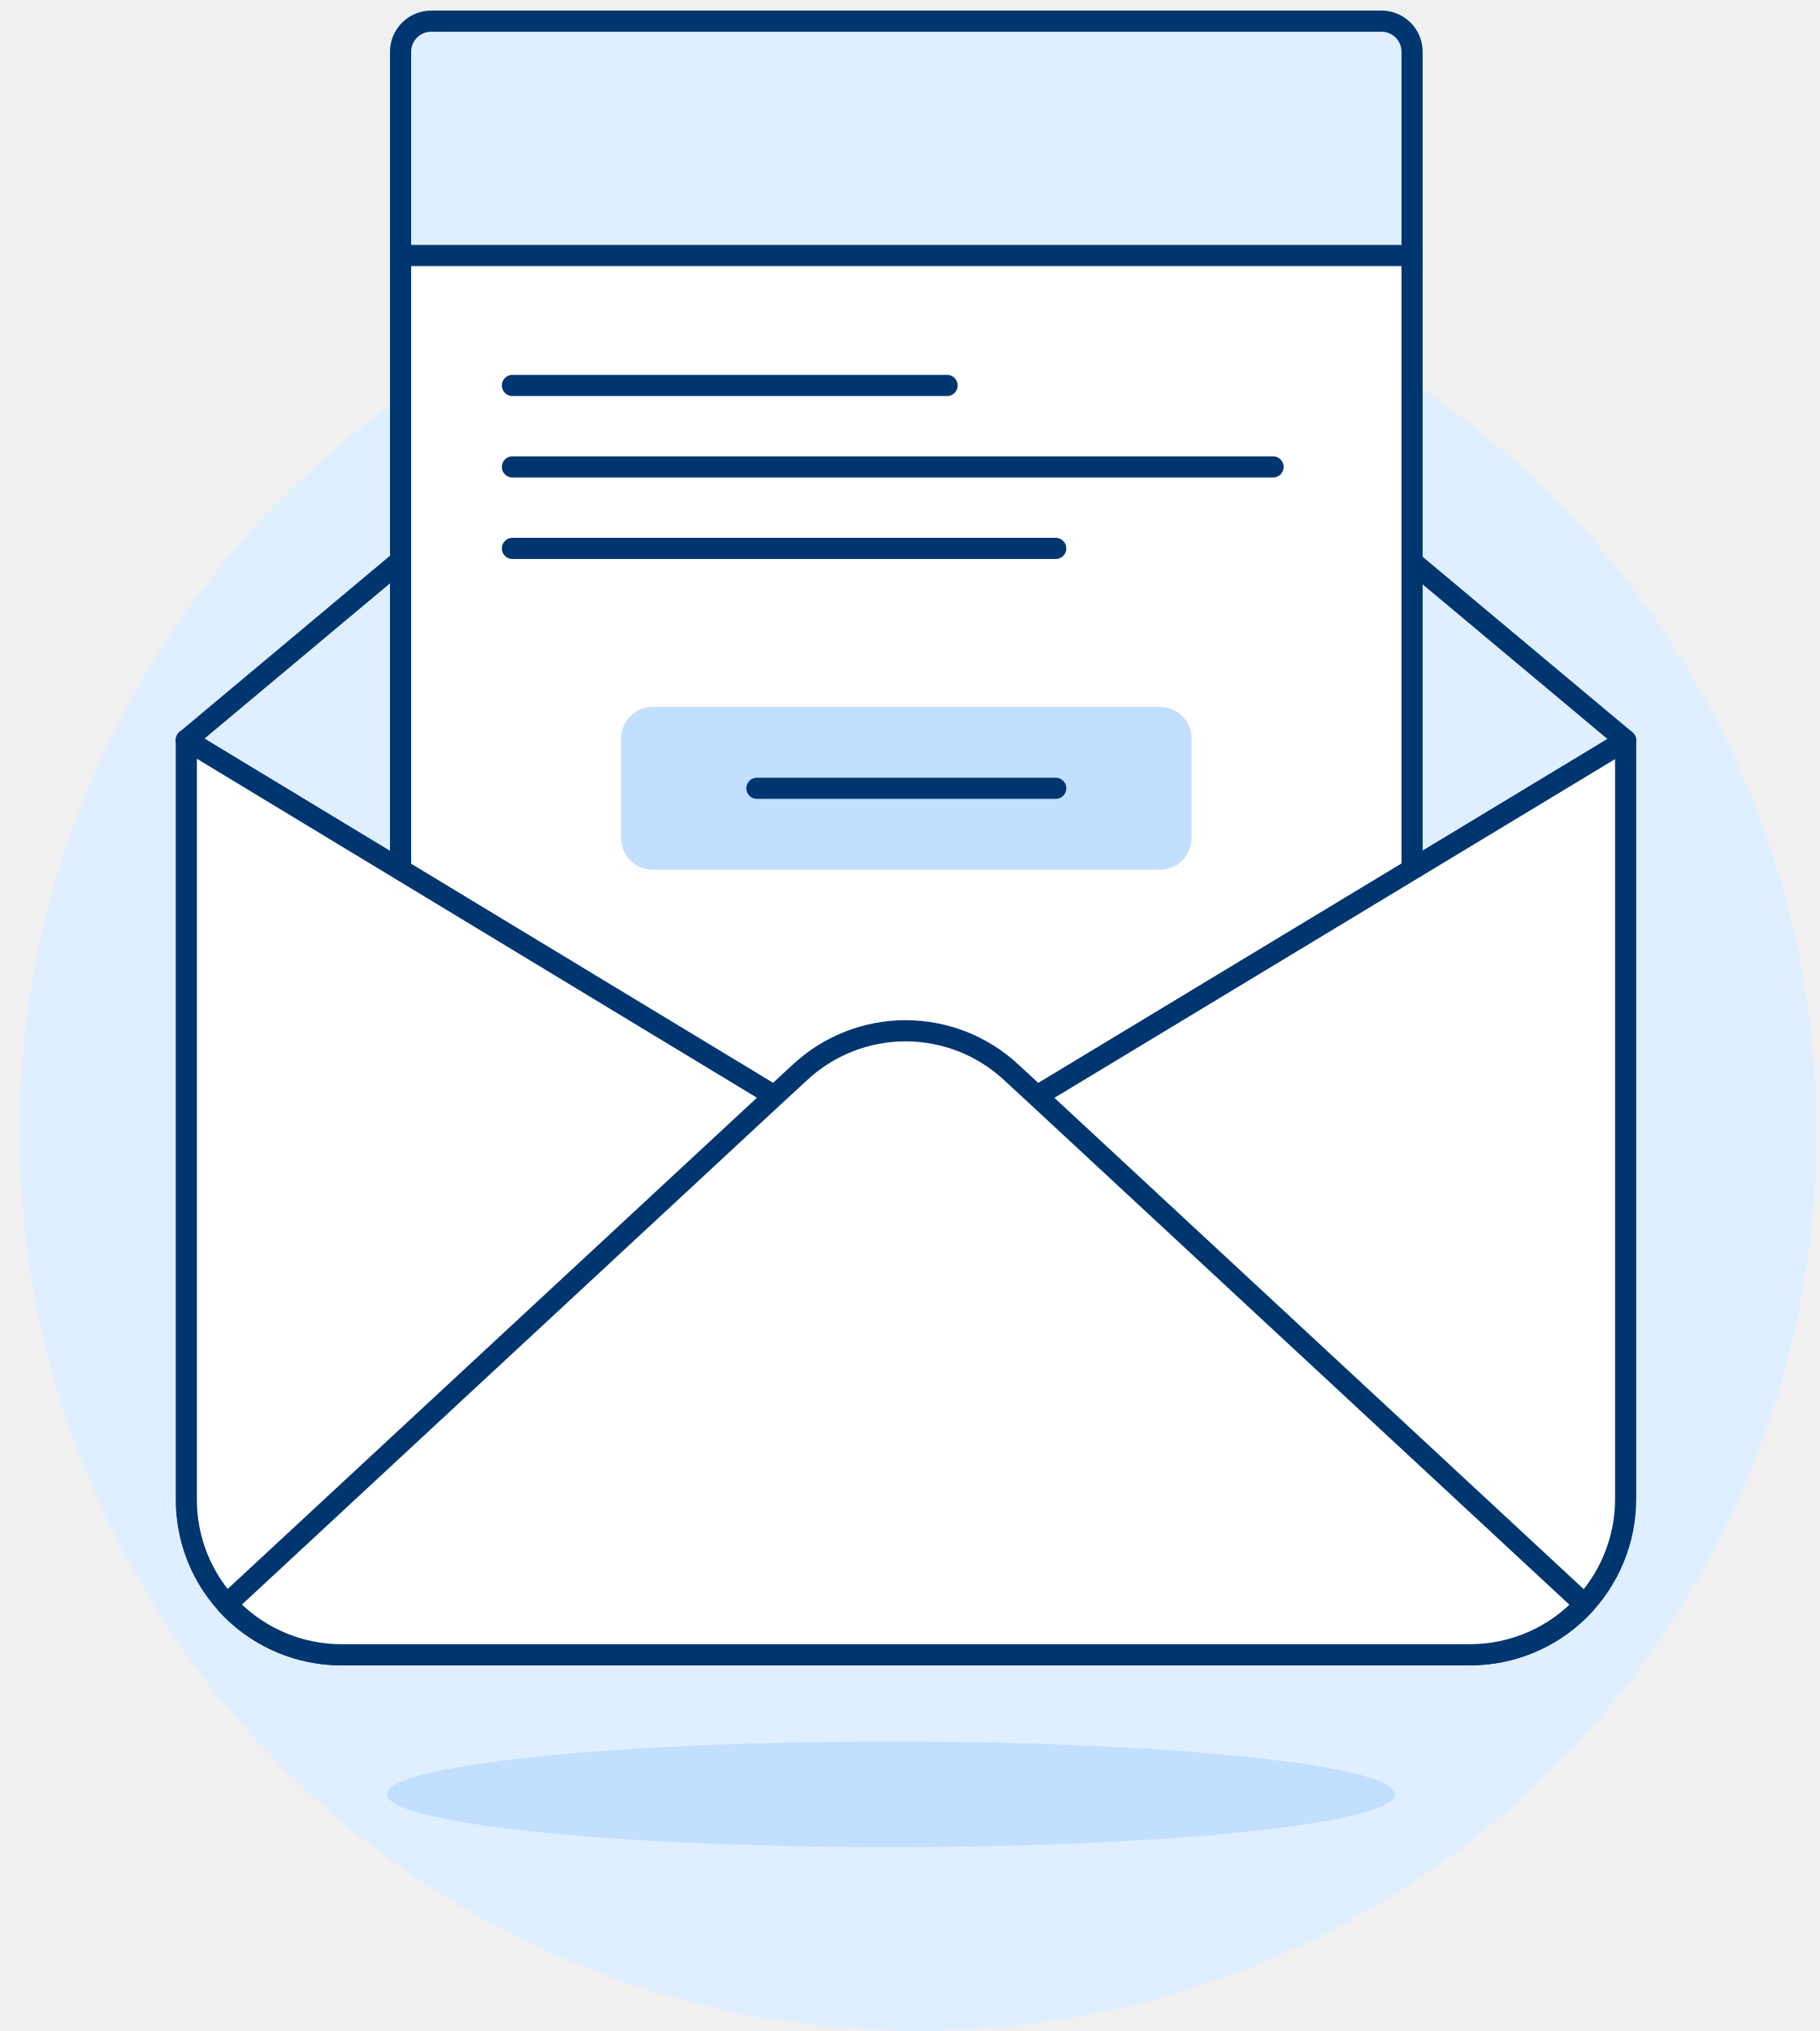
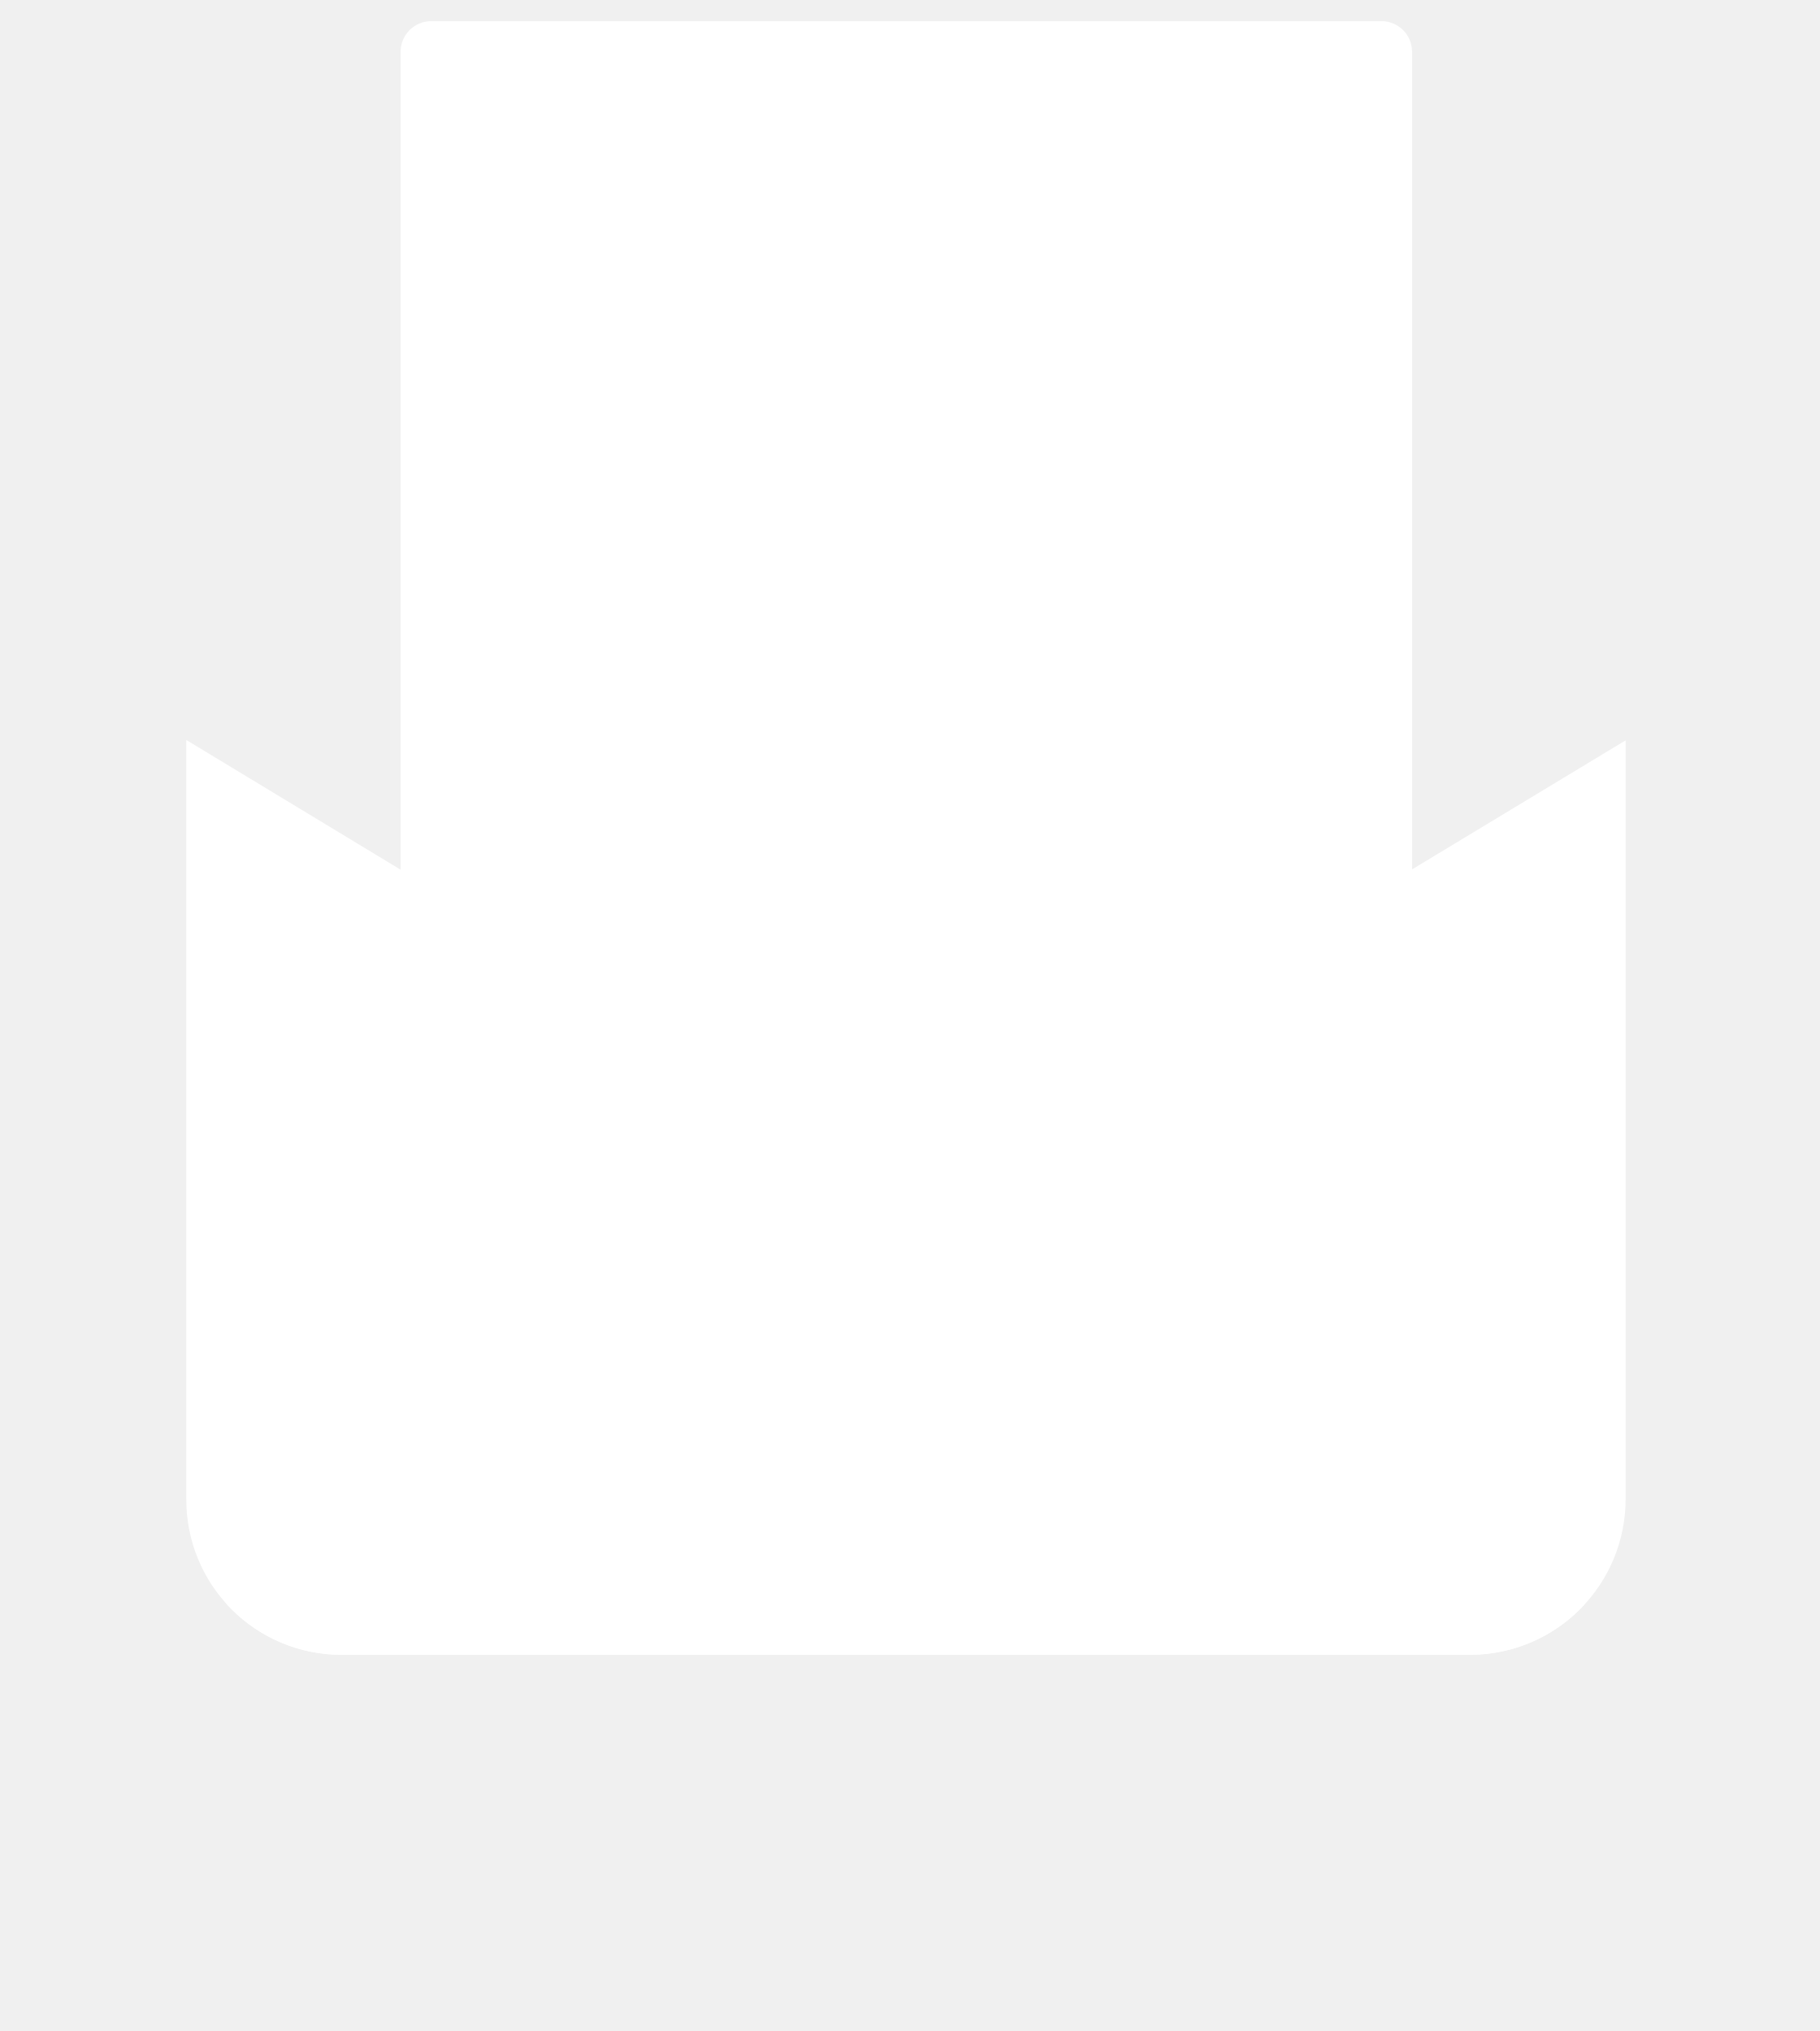
<svg xmlns="http://www.w3.org/2000/svg" viewBox="0 0 86 96" fill="none">
-   <path d="M43.387 96C66.839 96 85.85 76.989 85.85 53.537C85.85 30.085 66.839 11.074 43.387 11.074C19.936 11.074 0.924 30.085 0.924 53.537C0.924 76.989 19.936 96 43.387 96Z" fill="#E0EFFF" />
-   <path d="M42.112 87.309C55.27 87.309 65.936 86.191 65.936 84.812C65.936 83.433 55.27 82.315 42.112 82.315C28.954 82.315 18.288 83.433 18.288 84.812C18.288 86.191 28.954 87.309 42.112 87.309Z" fill="#C2DFFF" />
-   <path d="M38.999 53.256C40.147 53.95 41.463 54.317 42.805 54.317C44.147 54.317 45.463 53.95 46.611 53.256L76.83 34.996L47.522 10.475C46.207 9.367 44.542 8.758 42.822 8.754C41.102 8.751 39.436 9.354 38.116 10.457L8.805 34.978L38.999 53.256Z" fill="#E0EFFF" />
-   <path d="M38.999 53.257C40.147 53.951 41.463 54.318 42.805 54.318C44.147 54.318 45.463 53.951 46.611 53.257L76.83 34.997L47.522 10.475C46.198 9.366 44.526 8.758 42.799 8.758C41.072 8.758 39.4 9.366 38.076 10.475L8.805 34.98L38.999 53.257Z" stroke="#003670" stroke-linecap="round" stroke-linejoin="round" />
+   <path d="M43.387 96C66.839 96 85.85 76.989 85.85 53.537C85.85 30.085 66.839 11.074 43.387 11.074C19.936 11.074 0.924 30.085 0.924 53.537C0.924 76.989 19.936 96 43.387 96Z" fill="primary.150" />
+   <path d="M42.112 87.309C55.27 87.309 65.936 86.191 65.936 84.812C65.936 83.433 55.27 82.315 42.112 82.315C28.954 82.315 18.288 83.433 18.288 84.812C18.288 86.191 28.954 87.309 42.112 87.309Z" fill="primary.200" />
+   <path d="M38.999 53.256C40.147 53.95 41.463 54.317 42.805 54.317C44.147 54.317 45.463 53.95 46.611 53.256L76.83 34.996L47.522 10.475C46.207 9.367 44.542 8.758 42.822 8.754C41.102 8.751 39.436 9.354 38.116 10.457L8.805 34.978L38.999 53.256Z" fill="primary.150" />
+   <path d="M38.999 53.257C40.147 53.951 41.463 54.318 42.805 54.318C44.147 54.318 45.463 53.951 46.611 53.257L76.83 34.997L47.522 10.475C46.198 9.366 44.526 8.758 42.799 8.758C41.072 8.758 39.4 9.366 38.076 10.475L8.805 34.98L38.999 53.257Z" stroke="primary.800" stroke-linecap="round" stroke-linejoin="round" />
  <path d="M66.736 53.396C66.736 53.883 66.543 54.351 66.198 54.696C65.853 55.041 65.386 55.234 64.898 55.234H20.752C20.513 55.234 20.276 55.188 20.055 55.096C19.835 55.005 19.634 54.871 19.465 54.702C19.296 54.533 19.162 54.332 19.07 54.111C18.979 53.891 18.932 53.654 18.932 53.415V2.447C18.932 2.063 19.084 1.695 19.355 1.424C19.627 1.152 19.995 1 20.378 1H65.29C65.48 1 65.668 1.037 65.843 1.11C66.019 1.182 66.179 1.289 66.313 1.423C66.447 1.558 66.554 1.717 66.627 1.893C66.699 2.069 66.737 2.257 66.736 2.447V53.396Z" fill="white" />
-   <path d="M66.737 12.076V2.447C66.737 2.257 66.7 2.069 66.627 1.893C66.554 1.717 66.448 1.558 66.313 1.423C66.179 1.289 66.019 1.182 65.844 1.11C65.668 1.037 65.48 1 65.29 1H20.383C19.999 1 19.631 1.152 19.36 1.424C19.088 1.695 18.936 2.063 18.936 2.447V11.906C18.936 11.951 18.953 11.993 18.985 12.025C19.017 12.057 19.059 12.074 19.104 12.074L66.737 12.076Z" fill="#E0EFFF" />
-   <path d="M18.935 12.076H66.736" stroke="#003670" stroke-linecap="round" stroke-linejoin="round" />
-   <path d="M66.736 53.396C66.736 53.883 66.543 54.351 66.198 54.696C65.853 55.041 65.386 55.234 64.898 55.234H20.752C20.513 55.234 20.276 55.188 20.055 55.096C19.835 55.005 19.634 54.871 19.465 54.702C19.296 54.533 19.162 54.332 19.07 54.111C18.979 53.891 18.932 53.654 18.932 53.415V2.447C18.932 2.063 19.084 1.695 19.355 1.424C19.627 1.152 19.995 1 20.378 1H65.29C65.48 1 65.668 1.037 65.843 1.11C66.019 1.182 66.179 1.289 66.313 1.423C66.447 1.558 66.554 1.717 66.627 1.893C66.699 2.069 66.737 2.257 66.736 2.447V53.396Z" stroke="#003670" stroke-linecap="round" stroke-linejoin="round" />
-   <path d="M24.219 18.219H44.76" stroke="#003670" stroke-linecap="round" stroke-linejoin="round" />
-   <path d="M24.219 22.07H60.166" stroke="#003670" stroke-linecap="round" stroke-linejoin="round" />
-   <path d="M24.219 25.922H49.895" stroke="#003670" stroke-linecap="round" stroke-linejoin="round" />
+   <path d="M66.737 12.076V2.447C66.737 2.257 66.7 2.069 66.627 1.893C66.554 1.717 66.448 1.558 66.313 1.423C66.179 1.289 66.019 1.182 65.844 1.11C65.668 1.037 65.48 1 65.29 1H20.383C19.999 1 19.631 1.152 19.36 1.424C19.088 1.695 18.936 2.063 18.936 2.447V11.906C18.936 11.951 18.953 11.993 18.985 12.025C19.017 12.057 19.059 12.074 19.104 12.074L66.737 12.076Z" fill="primary.150" />
+   <path d="M18.935 12.076H66.736" stroke="primary.800" stroke-linecap="round" stroke-linejoin="round" />
+   <path d="M66.736 53.396C66.736 53.883 66.543 54.351 66.198 54.696C65.853 55.041 65.386 55.234 64.898 55.234H20.752C20.513 55.234 20.276 55.188 20.055 55.096C19.835 55.005 19.634 54.871 19.465 54.702C19.296 54.533 19.162 54.332 19.07 54.111C18.979 53.891 18.932 53.654 18.932 53.415V2.447C18.932 2.063 19.084 1.695 19.355 1.424C19.627 1.152 19.995 1 20.378 1H65.29C65.48 1 65.668 1.037 65.843 1.11C66.019 1.182 66.179 1.289 66.313 1.423C66.447 1.558 66.554 1.717 66.627 1.893C66.699 2.069 66.737 2.257 66.736 2.447V53.396Z" stroke="primary.800" stroke-linecap="round" stroke-linejoin="round" />
+   <path d="M24.219 18.219H44.76" stroke="primary.800" stroke-linecap="round" stroke-linejoin="round" />
+   <path d="M24.219 22.07H60.166" stroke="primary.800" stroke-linecap="round" stroke-linejoin="round" />
+   <path d="M24.219 25.922H49.895" stroke="primary.800" stroke-linecap="round" stroke-linejoin="round" />
  <path d="M8.805 34.977L38.999 53.255C40.147 53.95 41.463 54.317 42.805 54.317C44.147 54.317 45.463 53.95 46.611 53.255L76.83 34.995V70.865C76.828 72.816 76.052 74.686 74.671 76.065C73.291 77.444 71.419 78.219 69.468 78.218H16.143C15.177 78.22 14.221 78.031 13.329 77.661C12.437 77.292 11.626 76.75 10.944 76.066C10.262 75.382 9.722 74.571 9.355 73.678C8.988 72.784 8.801 71.828 8.805 70.862V34.977Z" fill="white" />
-   <path d="M8.805 34.977L38.999 53.255C40.147 53.95 41.463 54.317 42.805 54.317C44.147 54.317 45.463 53.95 46.611 53.255L76.83 34.995V70.865C76.828 72.816 76.052 74.686 74.671 76.065C73.291 77.444 71.419 78.219 69.468 78.218H16.143C15.177 78.22 14.221 78.031 13.329 77.661C12.437 77.292 11.626 76.75 10.944 76.066C10.262 75.382 9.722 74.571 9.355 73.678C8.988 72.784 8.801 71.828 8.805 70.862V34.977Z" stroke="#003670" stroke-linecap="round" stroke-linejoin="round" />
-   <path d="M74.891 75.836L48.996 51.797L47.801 50.694C46.444 49.427 44.657 48.722 42.8 48.722C40.944 48.722 39.157 49.427 37.8 50.694L36.605 51.797L10.716 75.828C10.789 75.908 10.865 75.986 10.942 76.063C12.322 77.442 14.192 78.217 16.143 78.217H69.468C70.488 78.218 71.497 78.007 72.43 77.597C73.364 77.187 74.202 76.587 74.891 75.836Z" fill="white" stroke="#003670" stroke-linecap="round" stroke-linejoin="round" />
-   <rect x="29.354" y="33.41" width="26.96" height="7.703" rx="1.5" fill="#C2DFFF" />
-   <path d="M35.773 37.261L49.896 37.261" stroke="#003670" stroke-linecap="round" stroke-linejoin="round" />
+   <path d="M8.805 34.977L38.999 53.255C40.147 53.95 41.463 54.317 42.805 54.317C44.147 54.317 45.463 53.95 46.611 53.255L76.83 34.995V70.865C76.828 72.816 76.052 74.686 74.671 76.065C73.291 77.444 71.419 78.219 69.468 78.218H16.143C15.177 78.22 14.221 78.031 13.329 77.661C12.437 77.292 11.626 76.75 10.944 76.066C10.262 75.382 9.722 74.571 9.355 73.678C8.988 72.784 8.801 71.828 8.805 70.862V34.977Z" stroke="primary.800" stroke-linecap="round" stroke-linejoin="round" />
+   <path d="M74.891 75.836L48.996 51.797L47.801 50.694C46.444 49.427 44.657 48.722 42.8 48.722C40.944 48.722 39.157 49.427 37.8 50.694L36.605 51.797L10.716 75.828C10.789 75.908 10.865 75.986 10.942 76.063C12.322 77.442 14.192 78.217 16.143 78.217H69.468C70.488 78.218 71.497 78.007 72.43 77.597C73.364 77.187 74.202 76.587 74.891 75.836Z" fill="white" stroke="primary.800" stroke-linecap="round" stroke-linejoin="round" />
+   <rect x="29.354" y="33.41" width="26.96" height="7.703" rx="1.5" fill="primary.200" />
+   <path d="M35.773 37.261L49.896 37.261" stroke="primary.800" stroke-linecap="round" stroke-linejoin="round" />
</svg>
